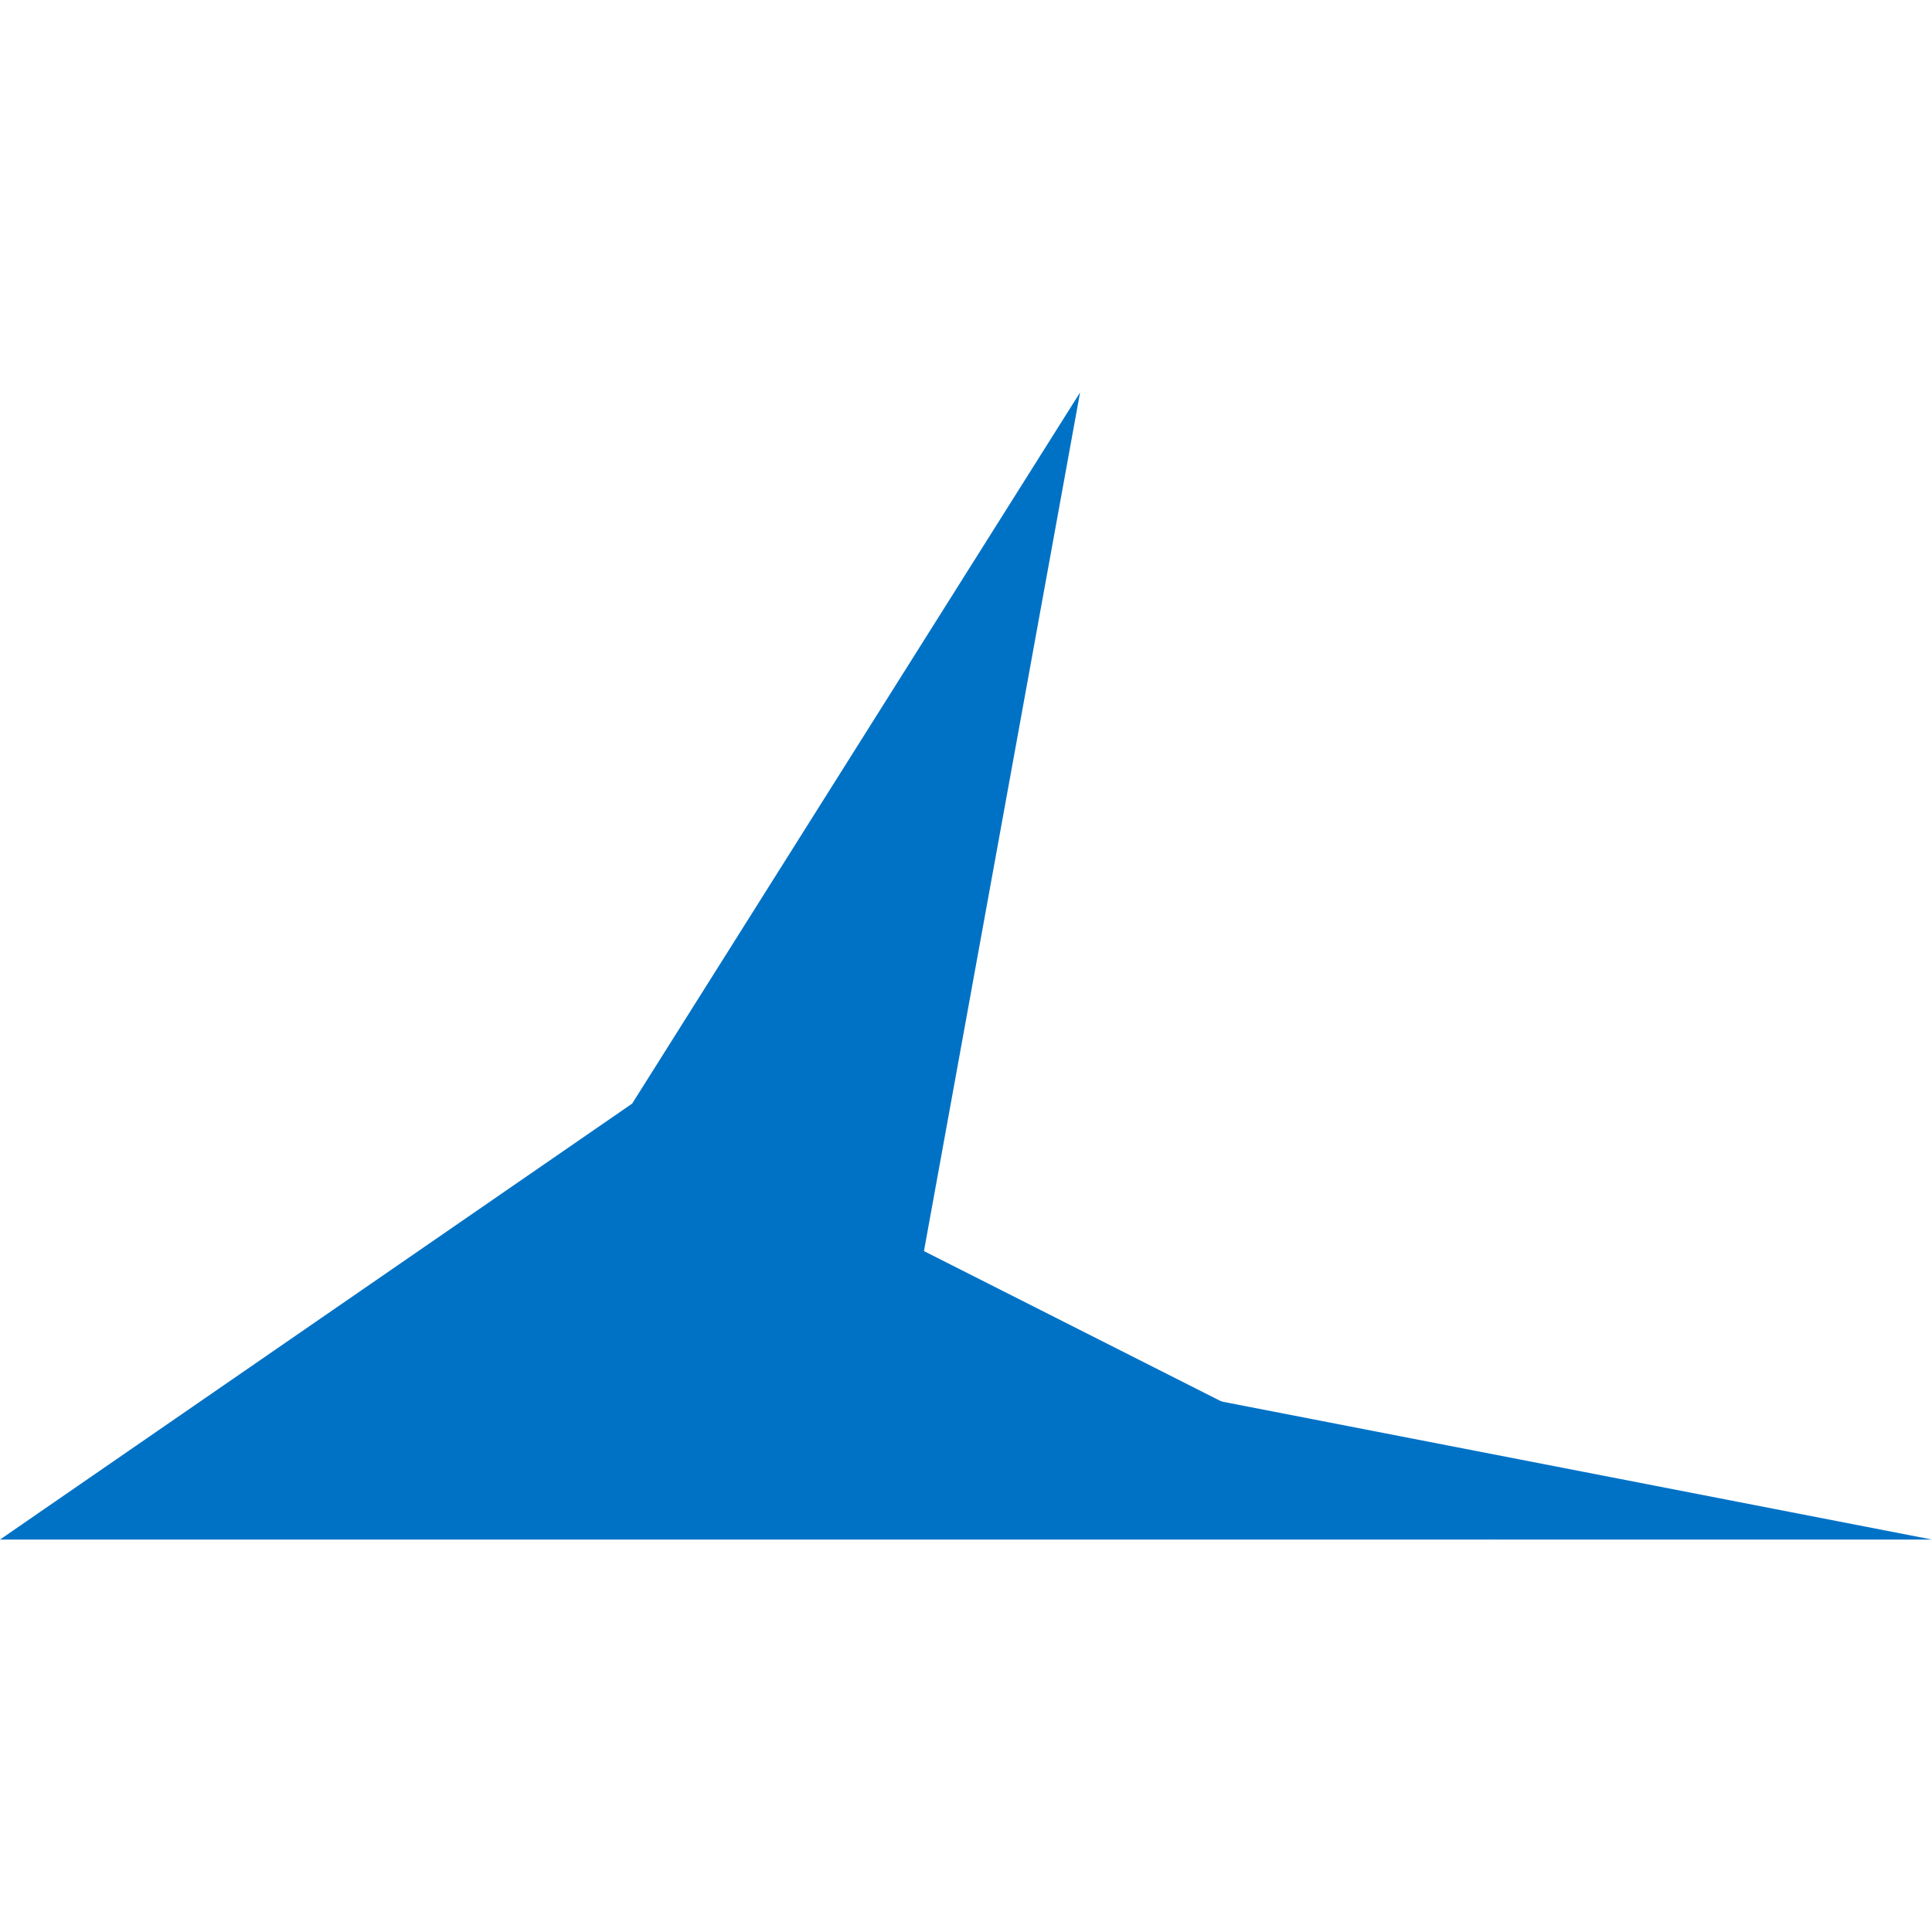
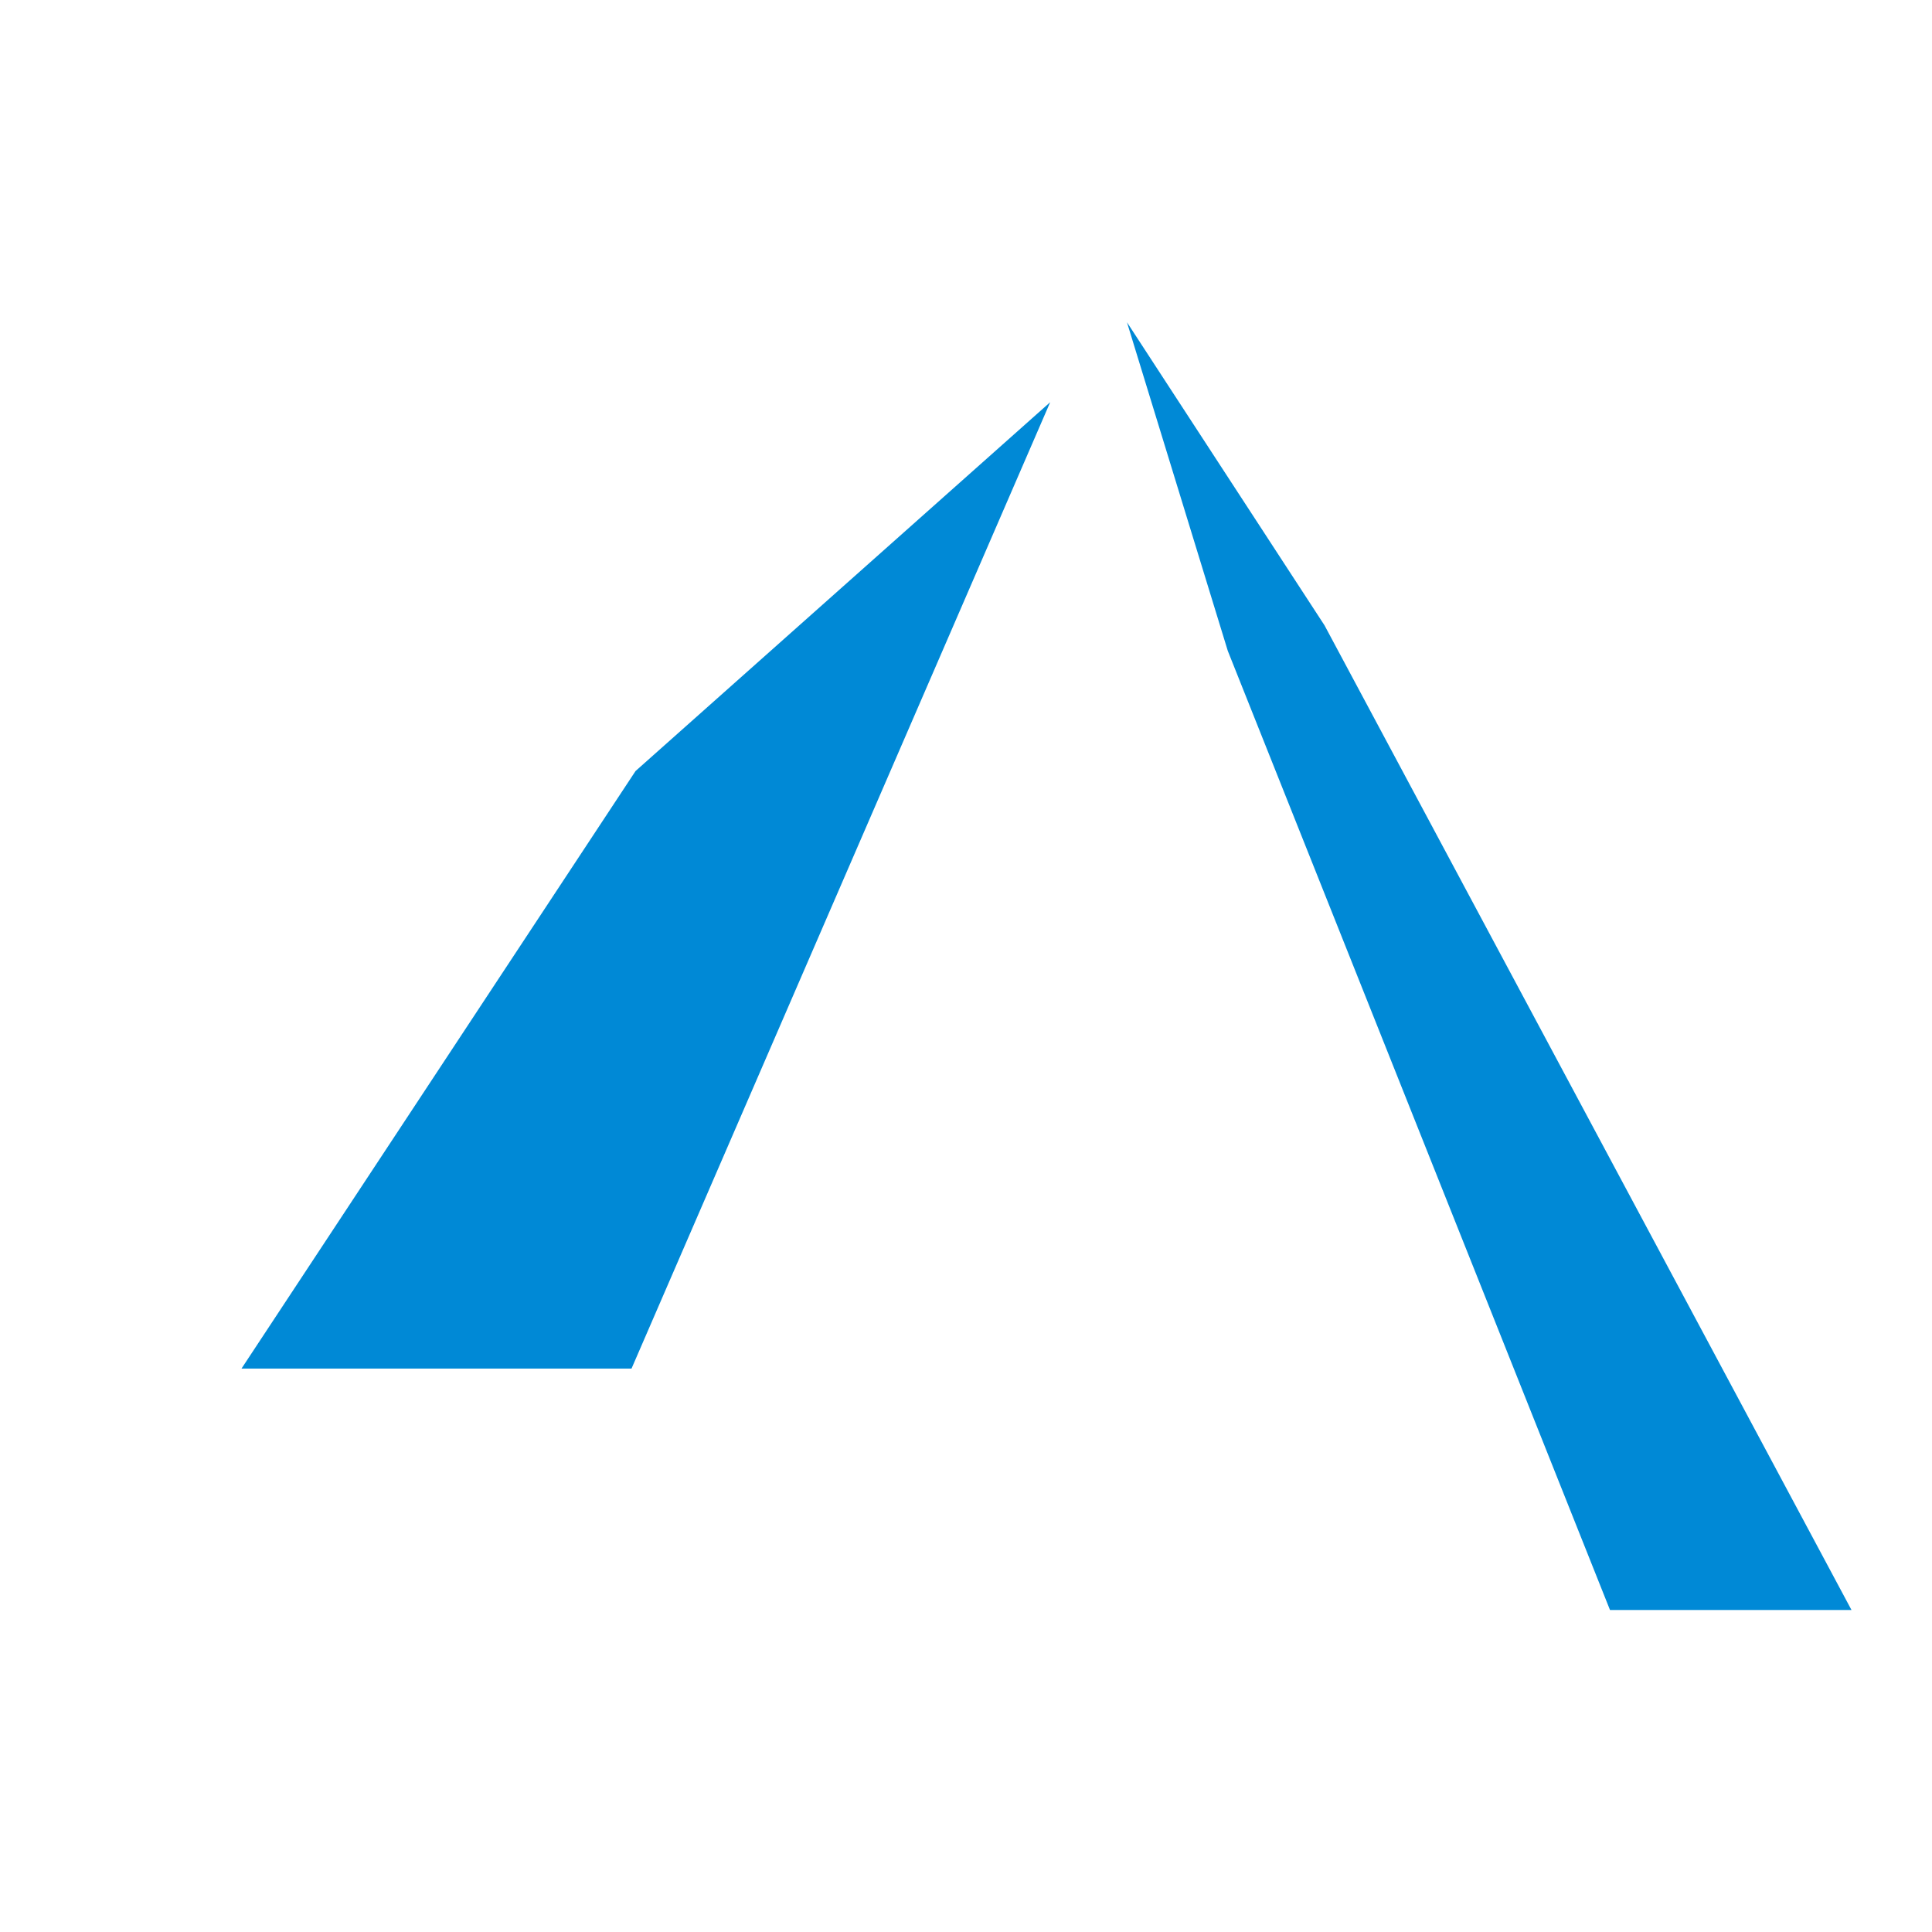
- <svg xmlns="http://www.w3.org/2000/svg" width="256px" height="256px" viewBox="0 0 256 256" version="1.1">
-   <g>
-     <path d="M118.431,187.768L83.765,146.233L143.115,52L118.431,187.768Z" fill="#0072C6" />
-     <path d="M127.537,179.037L198.048,204L256,204L127.537,179.037Z" fill="#0072C6" />
-     <path d="M83.765,146.233L0,204L198.048,204L83.765,146.233Z" fill="#0072C6" />
+ <svg xmlns="http://www.w3.org/2000/svg" width="24px" height="24px" viewBox="0 0 24 24" version="1.1">
+   <g stroke="none" stroke-width="1" fill="none" fill-rule="evenodd">
+     <path d="M13.046,4.996l-5.151,4.582L3,17.001H7.845l5.201-12.005Zm.954-.991,1.252,4.08L20,20H23L16.454,7.769,14,4.004Z" fill="#0089D6" />
  </g>
</svg>
